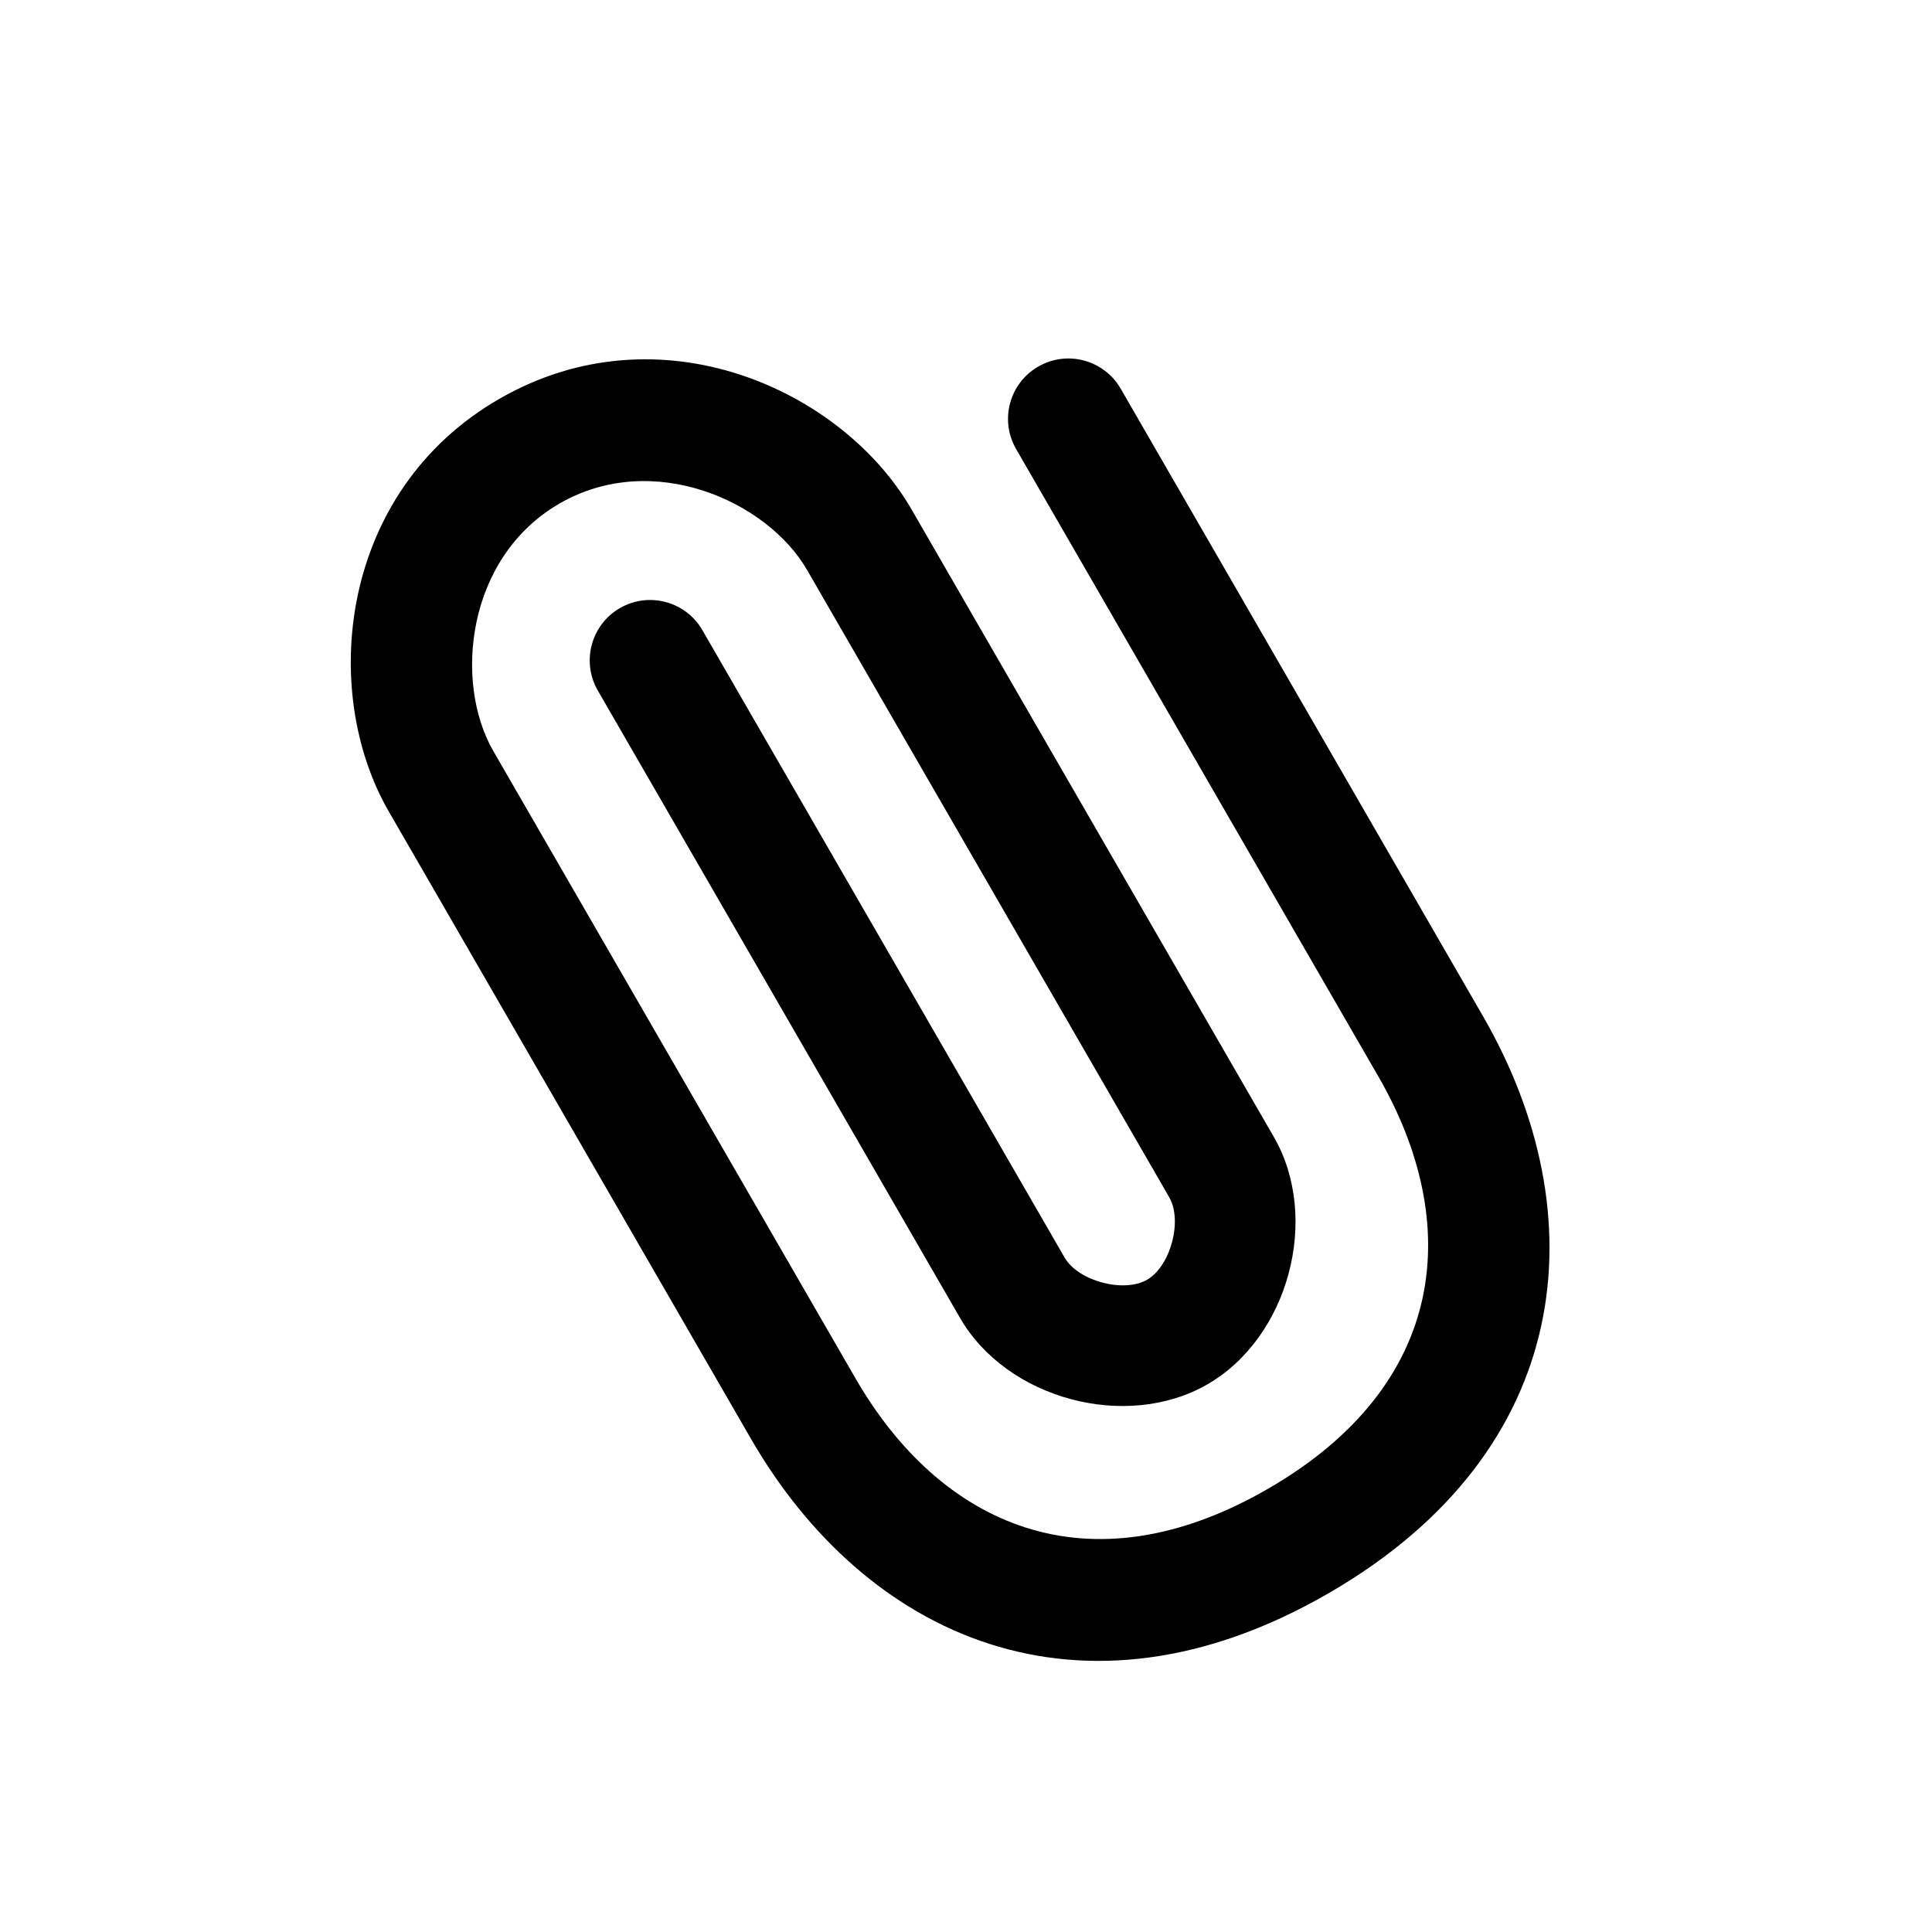
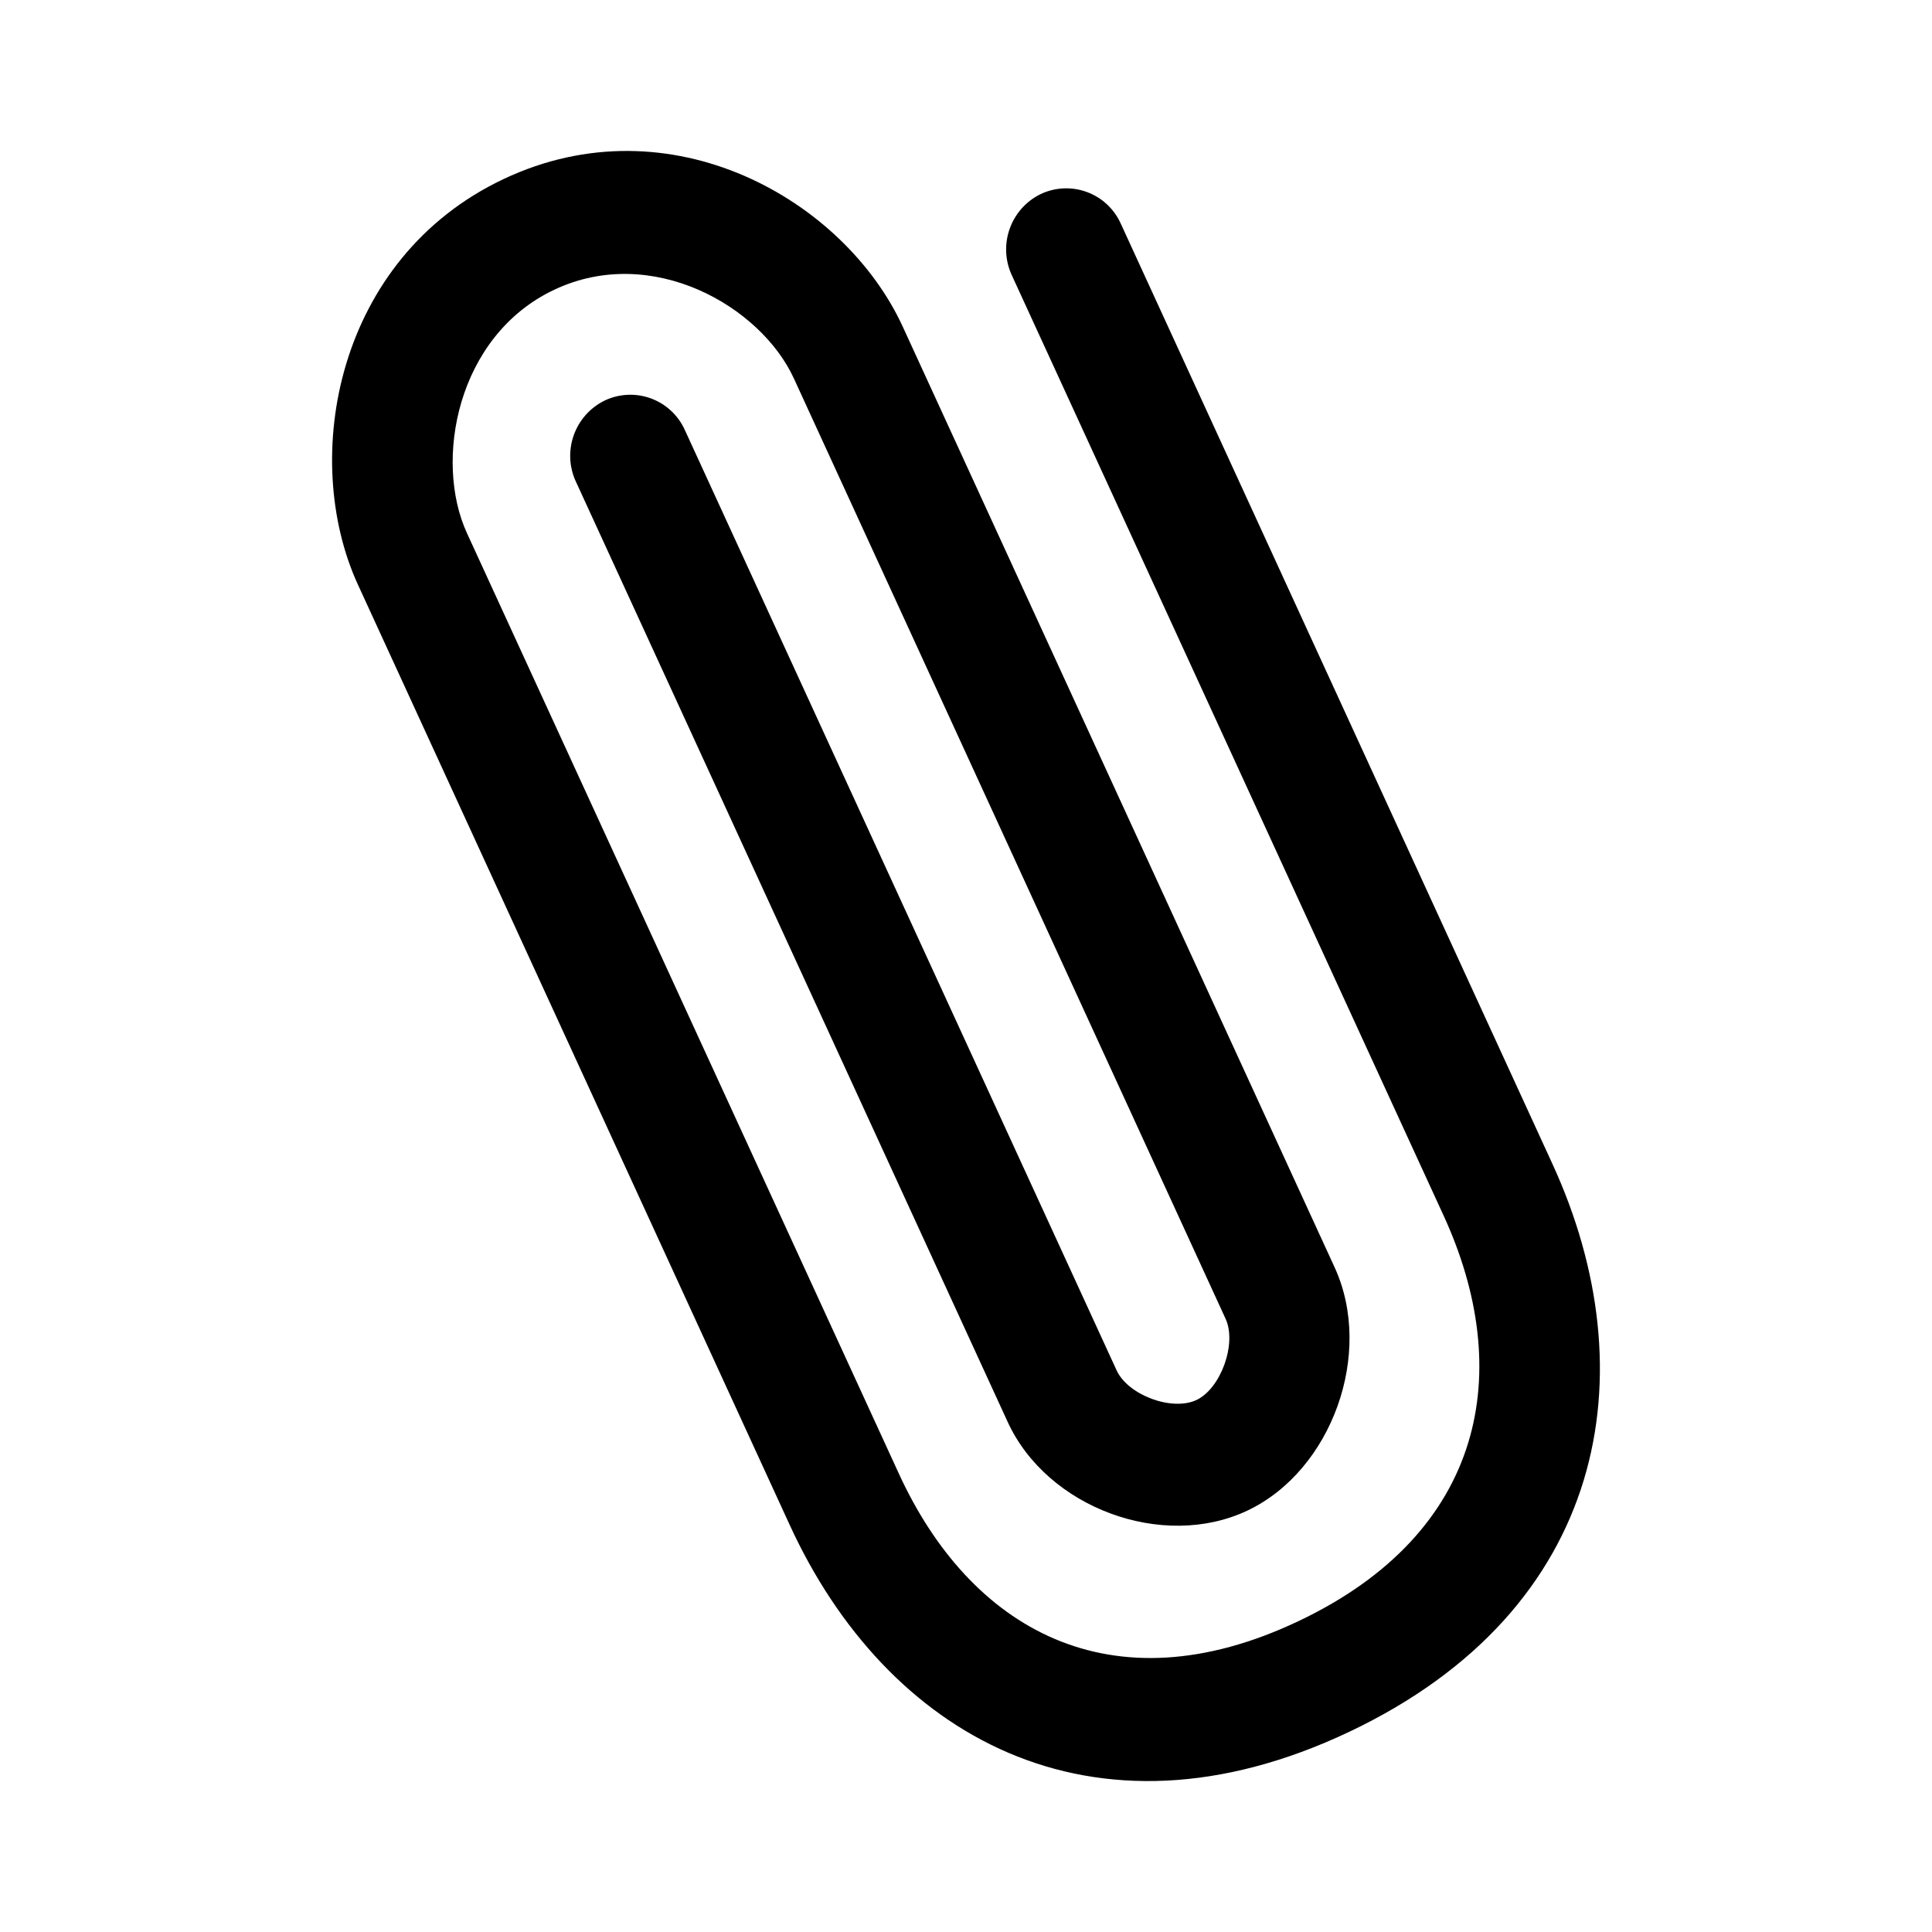
- <svg xmlns="http://www.w3.org/2000/svg" xmlns:xlink="http://www.w3.org/1999/xlink" viewBox="0 0 32 32">
-   <defs>
-     <path id="a" d="M13 9v12c0 1.552 1.448 3 3 3s3-1.448 3-3V9c0-2.294-1.933-5-5-5S9 6.706 9 9v12c0 3.777 2.256 7 7 7s7-3.223 7-7V9a1 1 0 0 0-2 0v12c0 2.794-1.544 5-5 5s-5-2.206-5-5V9c0-1.306 1.21-3 3-3s3 1.694 3 3v12c0 .448-.552 1-1 1s-1-.552-1-1V9a1 1 0 0 0-2 0" />
-   </defs>
-   <use xlink:href="#a" fill-rule="evenodd" transform="rotate(-30 16 16)" />
+ <svg xmlns="http://www.w3.org/2000/svg" viewBox="0 0 32 32">
+   <path fill-rule="evenodd" d="m9.538 7.976 7.153 15.577c.654 1.423 2.57 2.13 3.97 1.467s2.098-2.608 1.444-4.03L14.953 5.412c-.965-2.102-3.847-3.756-6.615-2.445S4.964 7.583 5.929 9.685l7.153 15.577c1.59 3.462 4.981 5.451 9.262 3.424 4.28-2.027 4.96-5.944 3.37-9.406L18.563 3.703a.99.99 0 0 0-1.323-.49 1.02 1.02 0 0 0-.482 1.344l7.153 15.578c1.176 2.56.71 5.241-2.408 6.718s-5.44.115-6.615-2.445L7.734 8.83c-.55-1.197-.17-3.266 1.444-4.03 1.616-.766 3.42.27 3.97 1.466L20.3 21.844c.188.41-.078 1.152-.482 1.344-.404.191-1.134-.079-1.323-.49L11.343 7.122a.99.99 0 0 0-1.323-.49 1.02 1.02 0 0 0-.482 1.345" clip-rule="evenodd" />
</svg>
